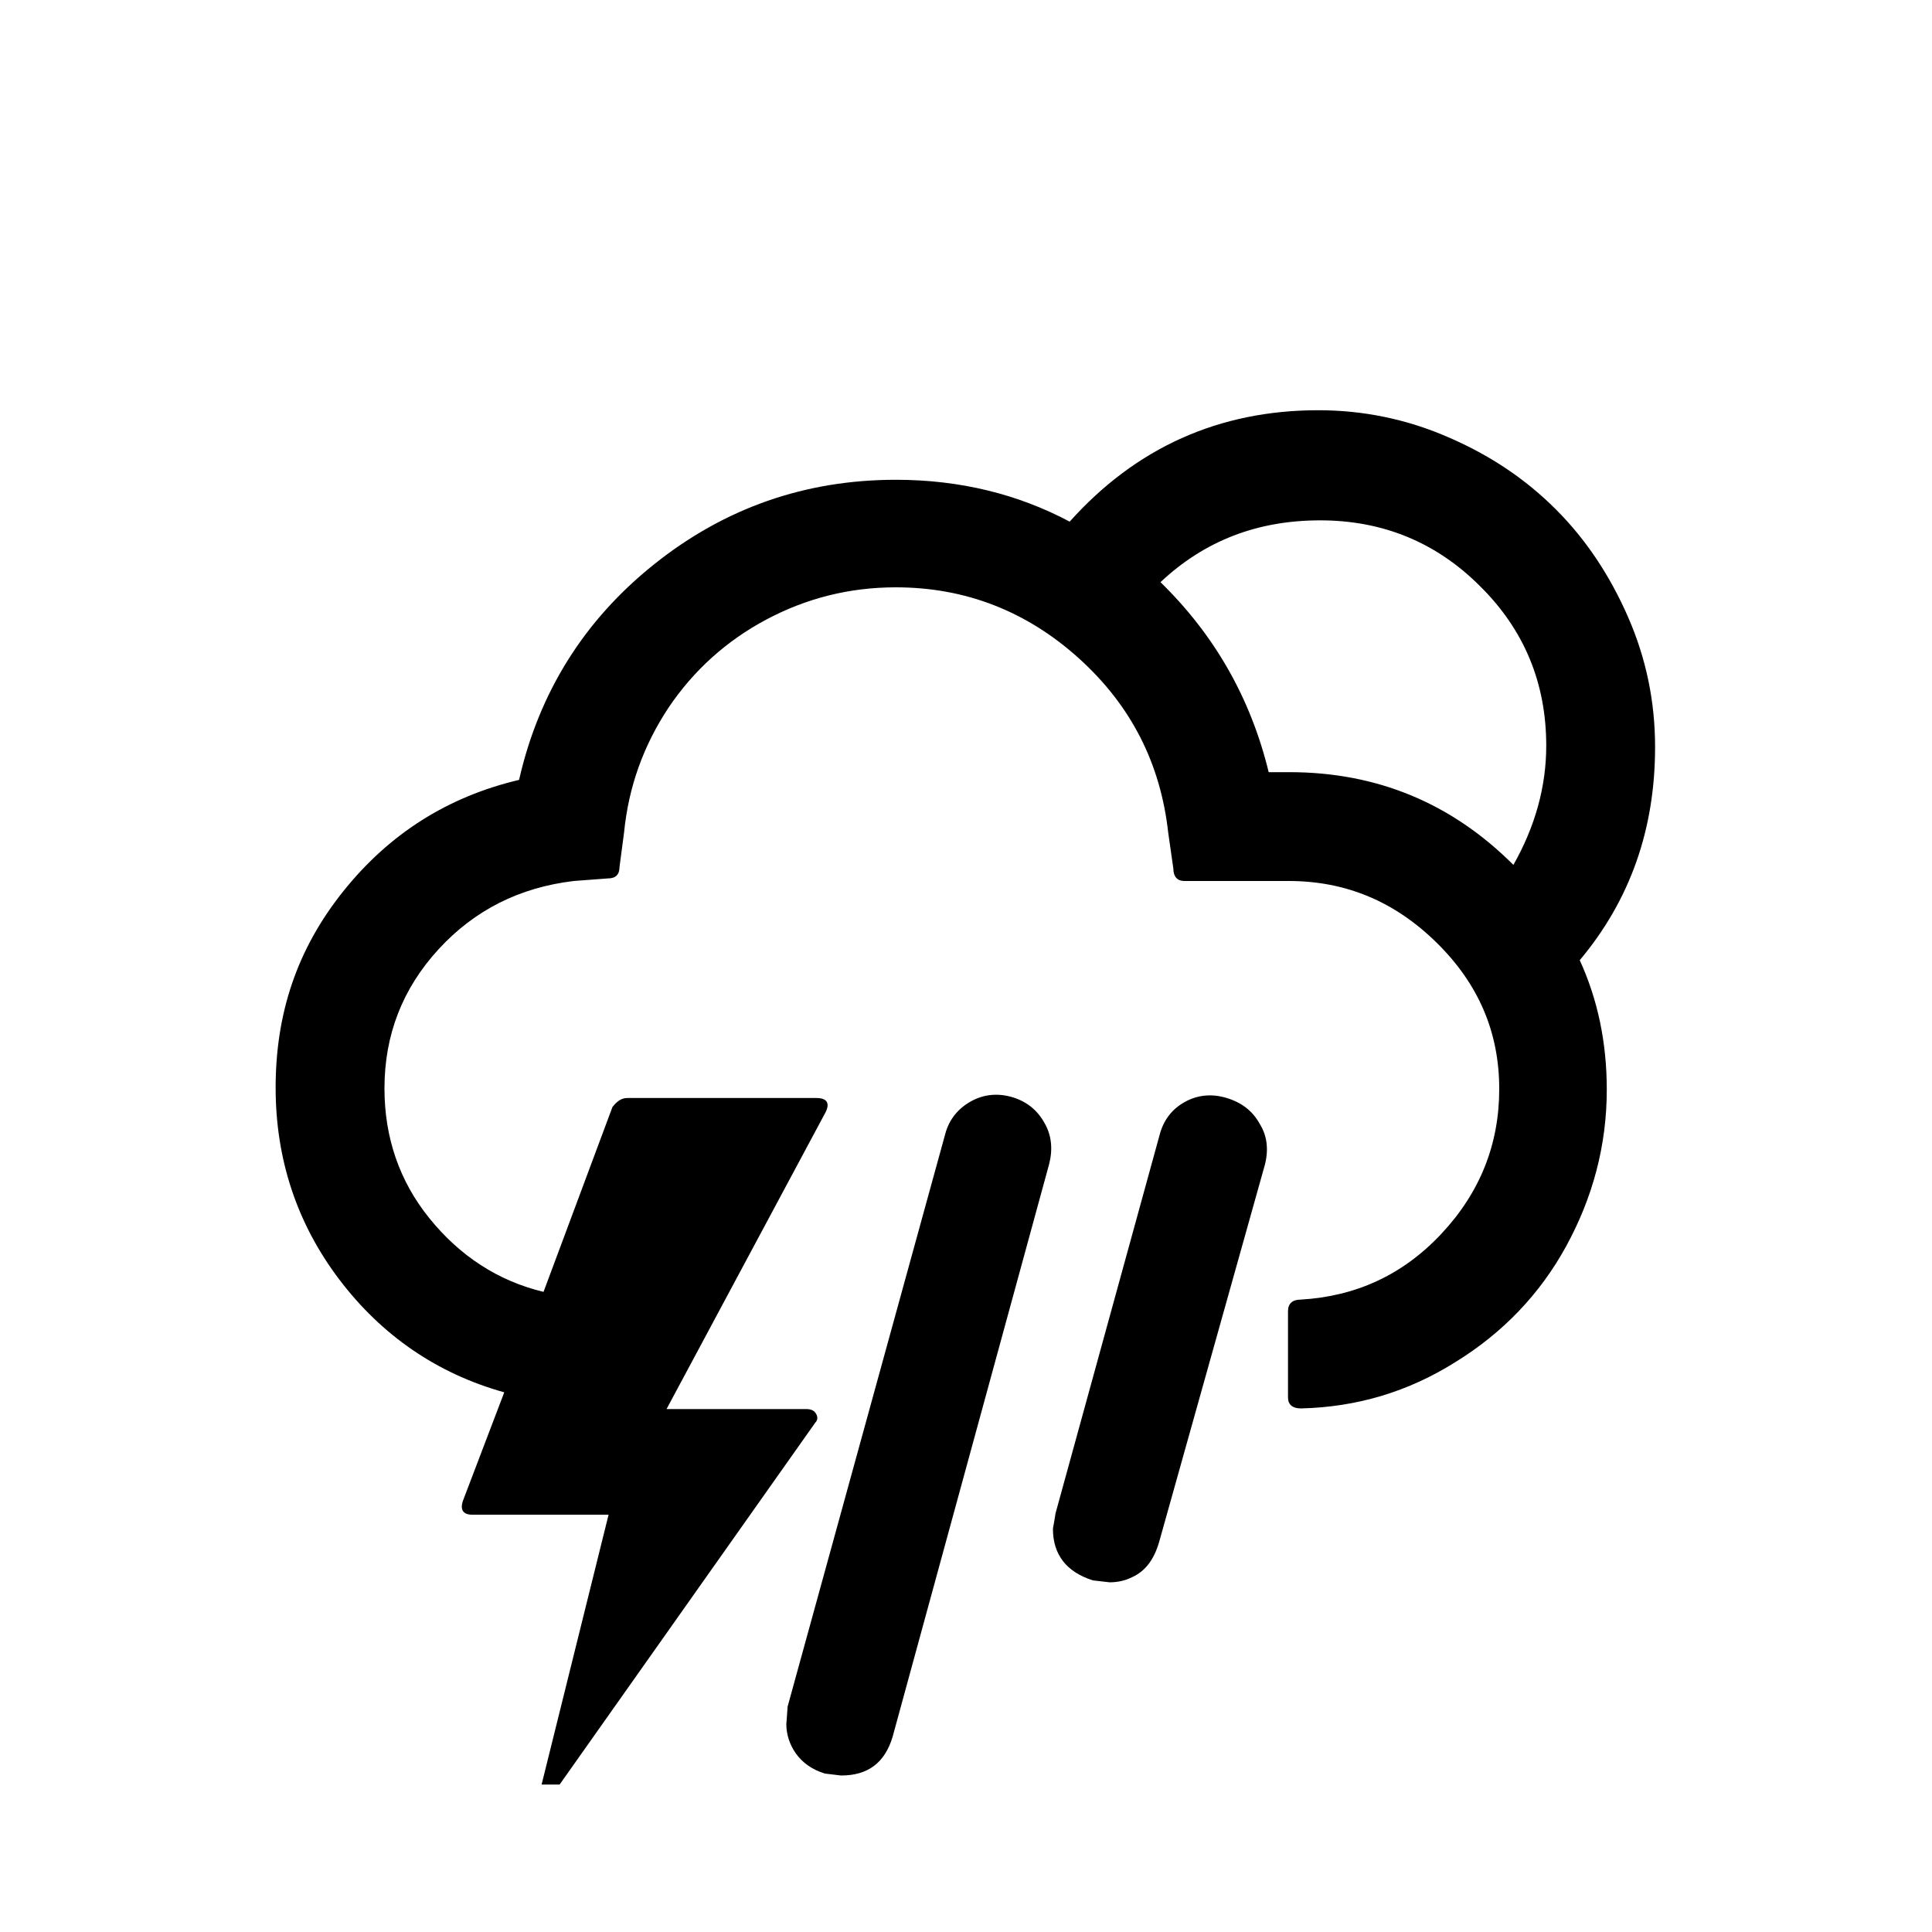
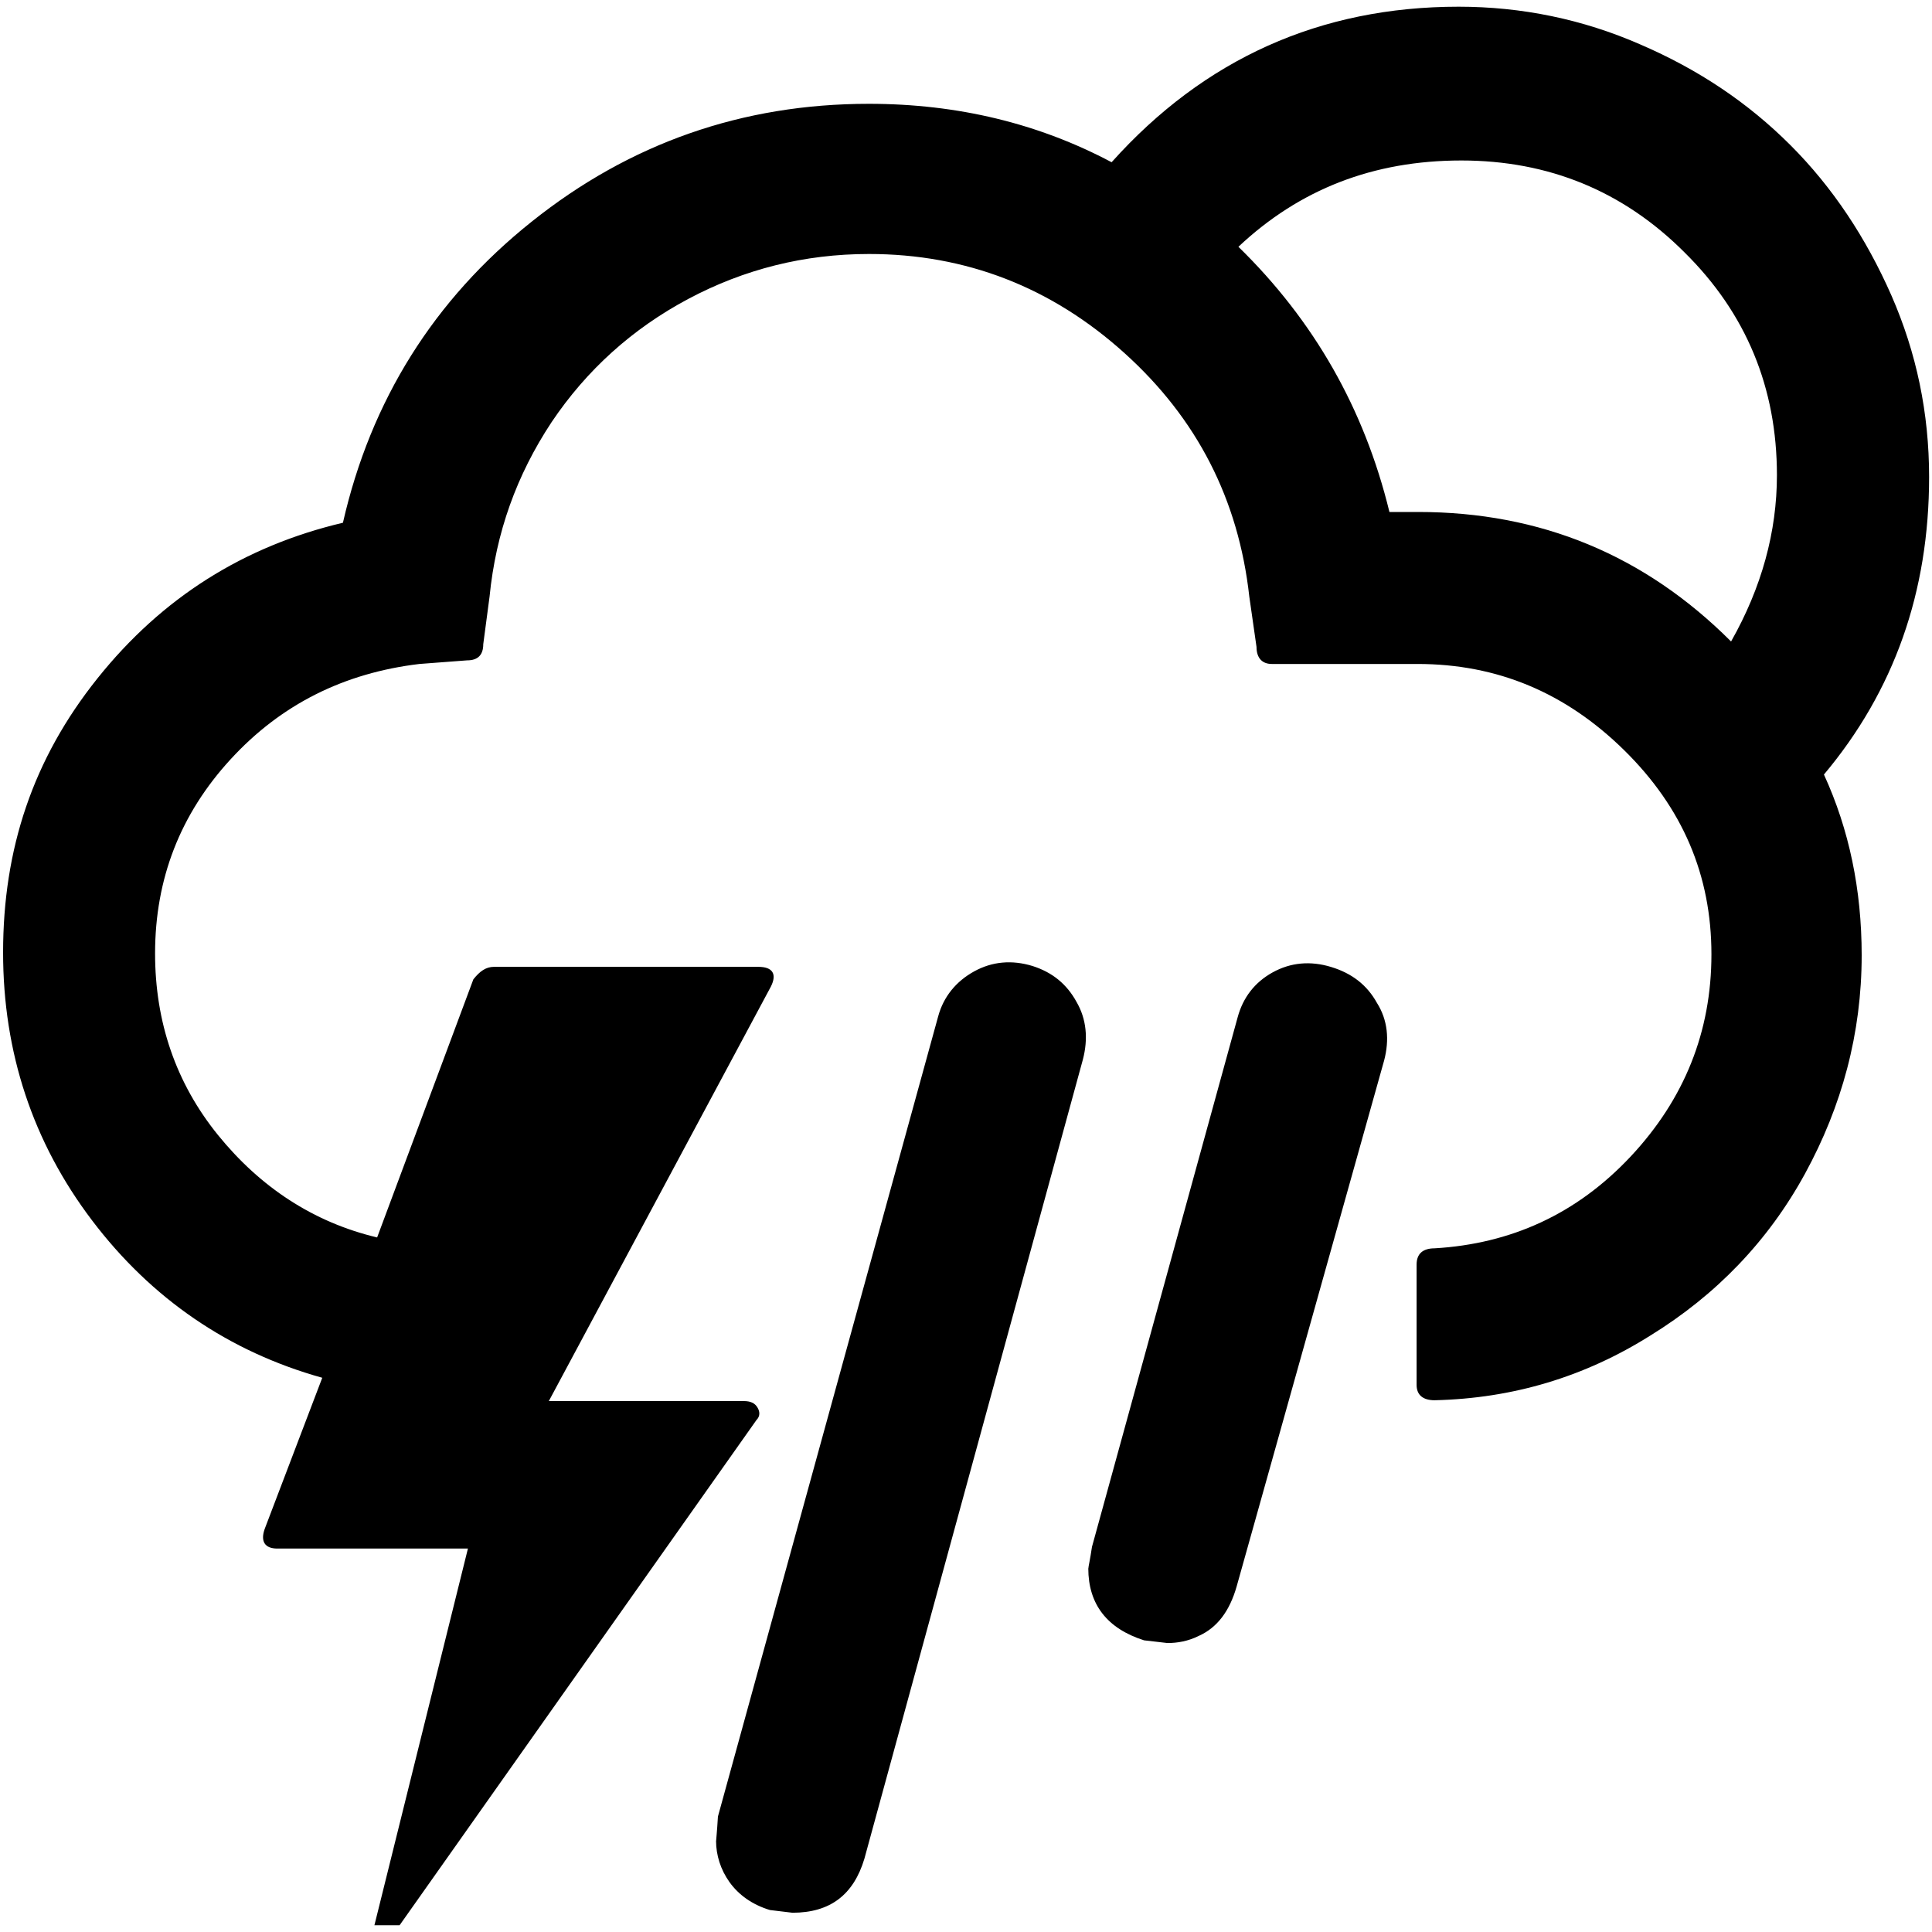
<svg xmlns="http://www.w3.org/2000/svg" version="1.1" id="Layer_1" x="0px" y="0px" viewBox="0 0 30 30" style="enable-background:new 0 0 30 30;" xml:space="preserve">
-   <path d="M4.28,16.89c0,1.11,0.33,2.11,0.99,2.98s1.52,1.46,2.56,1.75l-0.64,1.68c-0.05,0.14,0,0.22,0.14,0.22h2.12l-1.04,4.19h0.28  l3.97-5.62c0.04-0.04,0.04-0.09,0.01-0.14c-0.03-0.05-0.08-0.07-0.15-0.07h-2.17l2.47-4.61c0.07-0.14,0.02-0.22-0.14-0.22H9.74  c-0.09,0-0.16,0.05-0.23,0.14l-1.07,2.87c-0.71-0.17-1.3-0.56-1.77-1.14s-0.7-1.26-0.7-2.02c0-0.83,0.28-1.55,0.84-2.16  s1.26-0.96,2.1-1.06l0.53-0.04c0.12,0,0.18-0.06,0.18-0.18l0.07-0.53c0.07-0.71,0.3-1.35,0.69-1.94c0.39-0.58,0.9-1.04,1.52-1.37  s1.29-0.5,2.01-0.5c1.08,0,2.03,0.37,2.84,1.1c0.81,0.73,1.27,1.63,1.39,2.71l0.08,0.56c0,0.12,0.06,0.19,0.17,0.19h1.62  c0.89,0,1.65,0.32,2.3,0.96s0.97,1.39,0.97,2.27c0,0.86-0.3,1.61-0.9,2.25s-1.33,0.97-2.18,1.02c-0.13,0-0.2,0.06-0.2,0.18v1.34  c0,0.11,0.07,0.17,0.2,0.17c0.87-0.02,1.67-0.26,2.4-0.72c0.73-0.45,1.31-1.05,1.72-1.8s0.63-1.56,0.63-2.43  c0-0.73-0.14-1.4-0.42-2.01c0.78-0.93,1.17-2.03,1.17-3.31c0-0.71-0.14-1.38-0.42-2.02c-0.28-0.64-0.65-1.2-1.12-1.67  c-0.47-0.47-1.02-0.84-1.67-1.12c-0.64-0.28-1.32-0.42-2.02-0.42c-1.54,0-2.83,0.58-3.86,1.73c-0.81-0.43-1.71-0.65-2.7-0.65  c-1.41,0-2.66,0.44-3.75,1.31s-1.79,1.99-2.1,3.35c-1.1,0.26-2.01,0.83-2.73,1.73S4.28,15.74,4.28,16.89z M12.21,26.77  c0,0.16,0.05,0.32,0.15,0.46s0.25,0.25,0.45,0.31l0.25,0.03c0.42,0,0.68-0.2,0.8-0.6l2.43-8.89c0.06-0.23,0.04-0.45-0.07-0.64  c-0.11-0.2-0.27-0.33-0.49-0.4c-0.23-0.07-0.45-0.05-0.65,0.06c-0.2,0.11-0.34,0.28-0.4,0.5l-2.45,8.9  C12.22,26.67,12.21,26.76,12.21,26.77z M16.35,23.74c0,0.4,0.21,0.67,0.62,0.8c0.17,0.02,0.26,0.03,0.26,0.03  c0.11,0,0.23-0.02,0.35-0.08c0.2-0.09,0.34-0.27,0.42-0.55l1.64-5.85c0.06-0.23,0.04-0.45-0.08-0.64c-0.11-0.2-0.28-0.33-0.51-0.4  c-0.23-0.07-0.45-0.05-0.65,0.06c-0.2,0.11-0.33,0.28-0.39,0.5l-1.62,5.89C16.37,23.64,16.35,23.72,16.35,23.74z M18.02,9.04  c0.68-0.64,1.5-0.96,2.48-0.96c0.97,0,1.8,0.34,2.48,1.02c0.69,0.68,1.03,1.51,1.03,2.48c0,0.63-0.17,1.25-0.51,1.85  c-0.96-0.96-2.12-1.44-3.48-1.44h-0.32C19.42,10.84,18.86,9.86,18.02,9.04z" />
+   <defs id="defs7" />
+   <path d="m 0.048,14.791 c 0,1.55 0.461,2.946 1.382,4.16 0.921,1.215 2.122,2.038 3.574,2.443 L 4.111,23.739 c -0.07,0.195 0,0.307 0.195,0.307 h 2.96 l -1.452,5.849 h 0.391 l 5.542,-7.846 c 0.056,-0.056 0.056,-0.126 0.014,-0.195 -0.042,-0.07 -0.112,-0.098 -0.209,-0.098 H 8.522 l 3.448,-6.436 c 0.098,-0.195 0.028,-0.307 -0.195,-0.307 H 7.671 c -0.126,0 -0.223,0.07 -0.321,0.195 l -1.494,4.007 C 4.865,18.979 4.041,18.434 3.385,17.625 2.729,16.815 2.408,15.866 2.408,14.805 c 0,-1.159 0.391,-2.164 1.173,-3.015 0.782,-0.852 1.759,-1.34 2.932,-1.48 l 0.74,-0.056 c 0.168,0 0.251,-0.084 0.251,-0.251 l 0.098,-0.74 c 0.098,-0.991 0.419,-1.885 0.963,-2.708 0.544,-0.81 1.256,-1.452 2.122,-1.913 0.866,-0.461 1.801,-0.698 2.806,-0.698 1.508,0 2.834,0.517 3.965,1.536 1.131,1.019 1.773,2.276 1.941,3.783 l 0.112,0.782 c 0,0.168 0.084,0.265 0.237,0.265 h 2.262 c 1.242,0 2.303,0.447 3.211,1.34 0.907,0.893 1.354,1.941 1.354,3.169 0,1.201 -0.419,2.248 -1.256,3.141 -0.838,0.893 -1.857,1.354 -3.043,1.424 -0.181,0 -0.279,0.084 -0.279,0.251 v 1.871 c 0,0.154 0.098,0.237 0.279,0.237 1.215,-0.028 2.331,-0.363 3.351,-1.005 1.019,-0.628 1.829,-1.466 2.401,-2.513 0.572,-1.047 0.88,-2.178 0.88,-3.392 0,-1.019 -0.195,-1.954 -0.586,-2.806 1.089,-1.298 1.633,-2.834 1.633,-4.621 0,-0.991 -0.195,-1.927 -0.586,-2.82 C 28.975,3.692 28.458,2.91 27.802,2.254 27.146,1.598 26.378,1.081 25.47,0.69 24.577,0.299 23.628,0.104 22.65,0.104 c -2.15,0 -3.951,0.81 -5.389,2.415 -1.131,-0.6 -2.387,-0.907 -3.769,-0.907 -1.968,0 -3.714,0.614 -5.235,1.829 C 6.735,4.655 5.758,6.219 5.325,8.117 3.79,8.48 2.519,9.276 1.514,10.533 0.509,11.789 0.048,13.185 0.048,14.791 Z M 11.119,28.584 c 0,0.223 0.07,0.447 0.209,0.642 0.14,0.195 0.349,0.349 0.628,0.433 l 0.349,0.042 c 0.586,0 0.949,-0.279 1.117,-0.838 L 16.815,16.452 c 0.084,-0.321 0.056,-0.628 -0.098,-0.893 C 16.564,15.279 16.34,15.098 16.033,15 c -0.321,-0.098 -0.628,-0.07 -0.907,0.084 -0.279,0.154 -0.475,0.391 -0.558,0.698 l -3.42,12.425 c -0.014,0.237 -0.028,0.363 -0.028,0.377 z m 5.78,-4.23 c 0,0.558 0.293,0.935 0.866,1.117 0.237,0.028 0.363,0.042 0.363,0.042 0.154,0 0.321,-0.028 0.489,-0.112 0.279,-0.126 0.475,-0.377 0.586,-0.768 l 2.29,-8.167 c 0.084,-0.321 0.056,-0.628 -0.112,-0.893 -0.154,-0.279 -0.391,-0.461 -0.712,-0.558 -0.321,-0.098 -0.628,-0.07 -0.907,0.084 -0.279,0.154 -0.461,0.391 -0.544,0.698 l -2.262,8.223 c -0.028,0.195 -0.056,0.307 -0.056,0.335 z M 19.23,3.832 c 0.949,-0.893 2.094,-1.34 3.462,-1.34 1.354,0 2.513,0.475 3.462,1.424 0.963,0.949 1.438,2.108 1.438,3.462 0,0.88 -0.237,1.745 -0.712,2.583 C 25.54,8.62 23.921,7.95 22.022,7.95 h -0.447 c -0.391,-1.605 -1.173,-2.974 -2.345,-4.118 z" id="path2" style="stroke-width:1.396" />
</svg>
